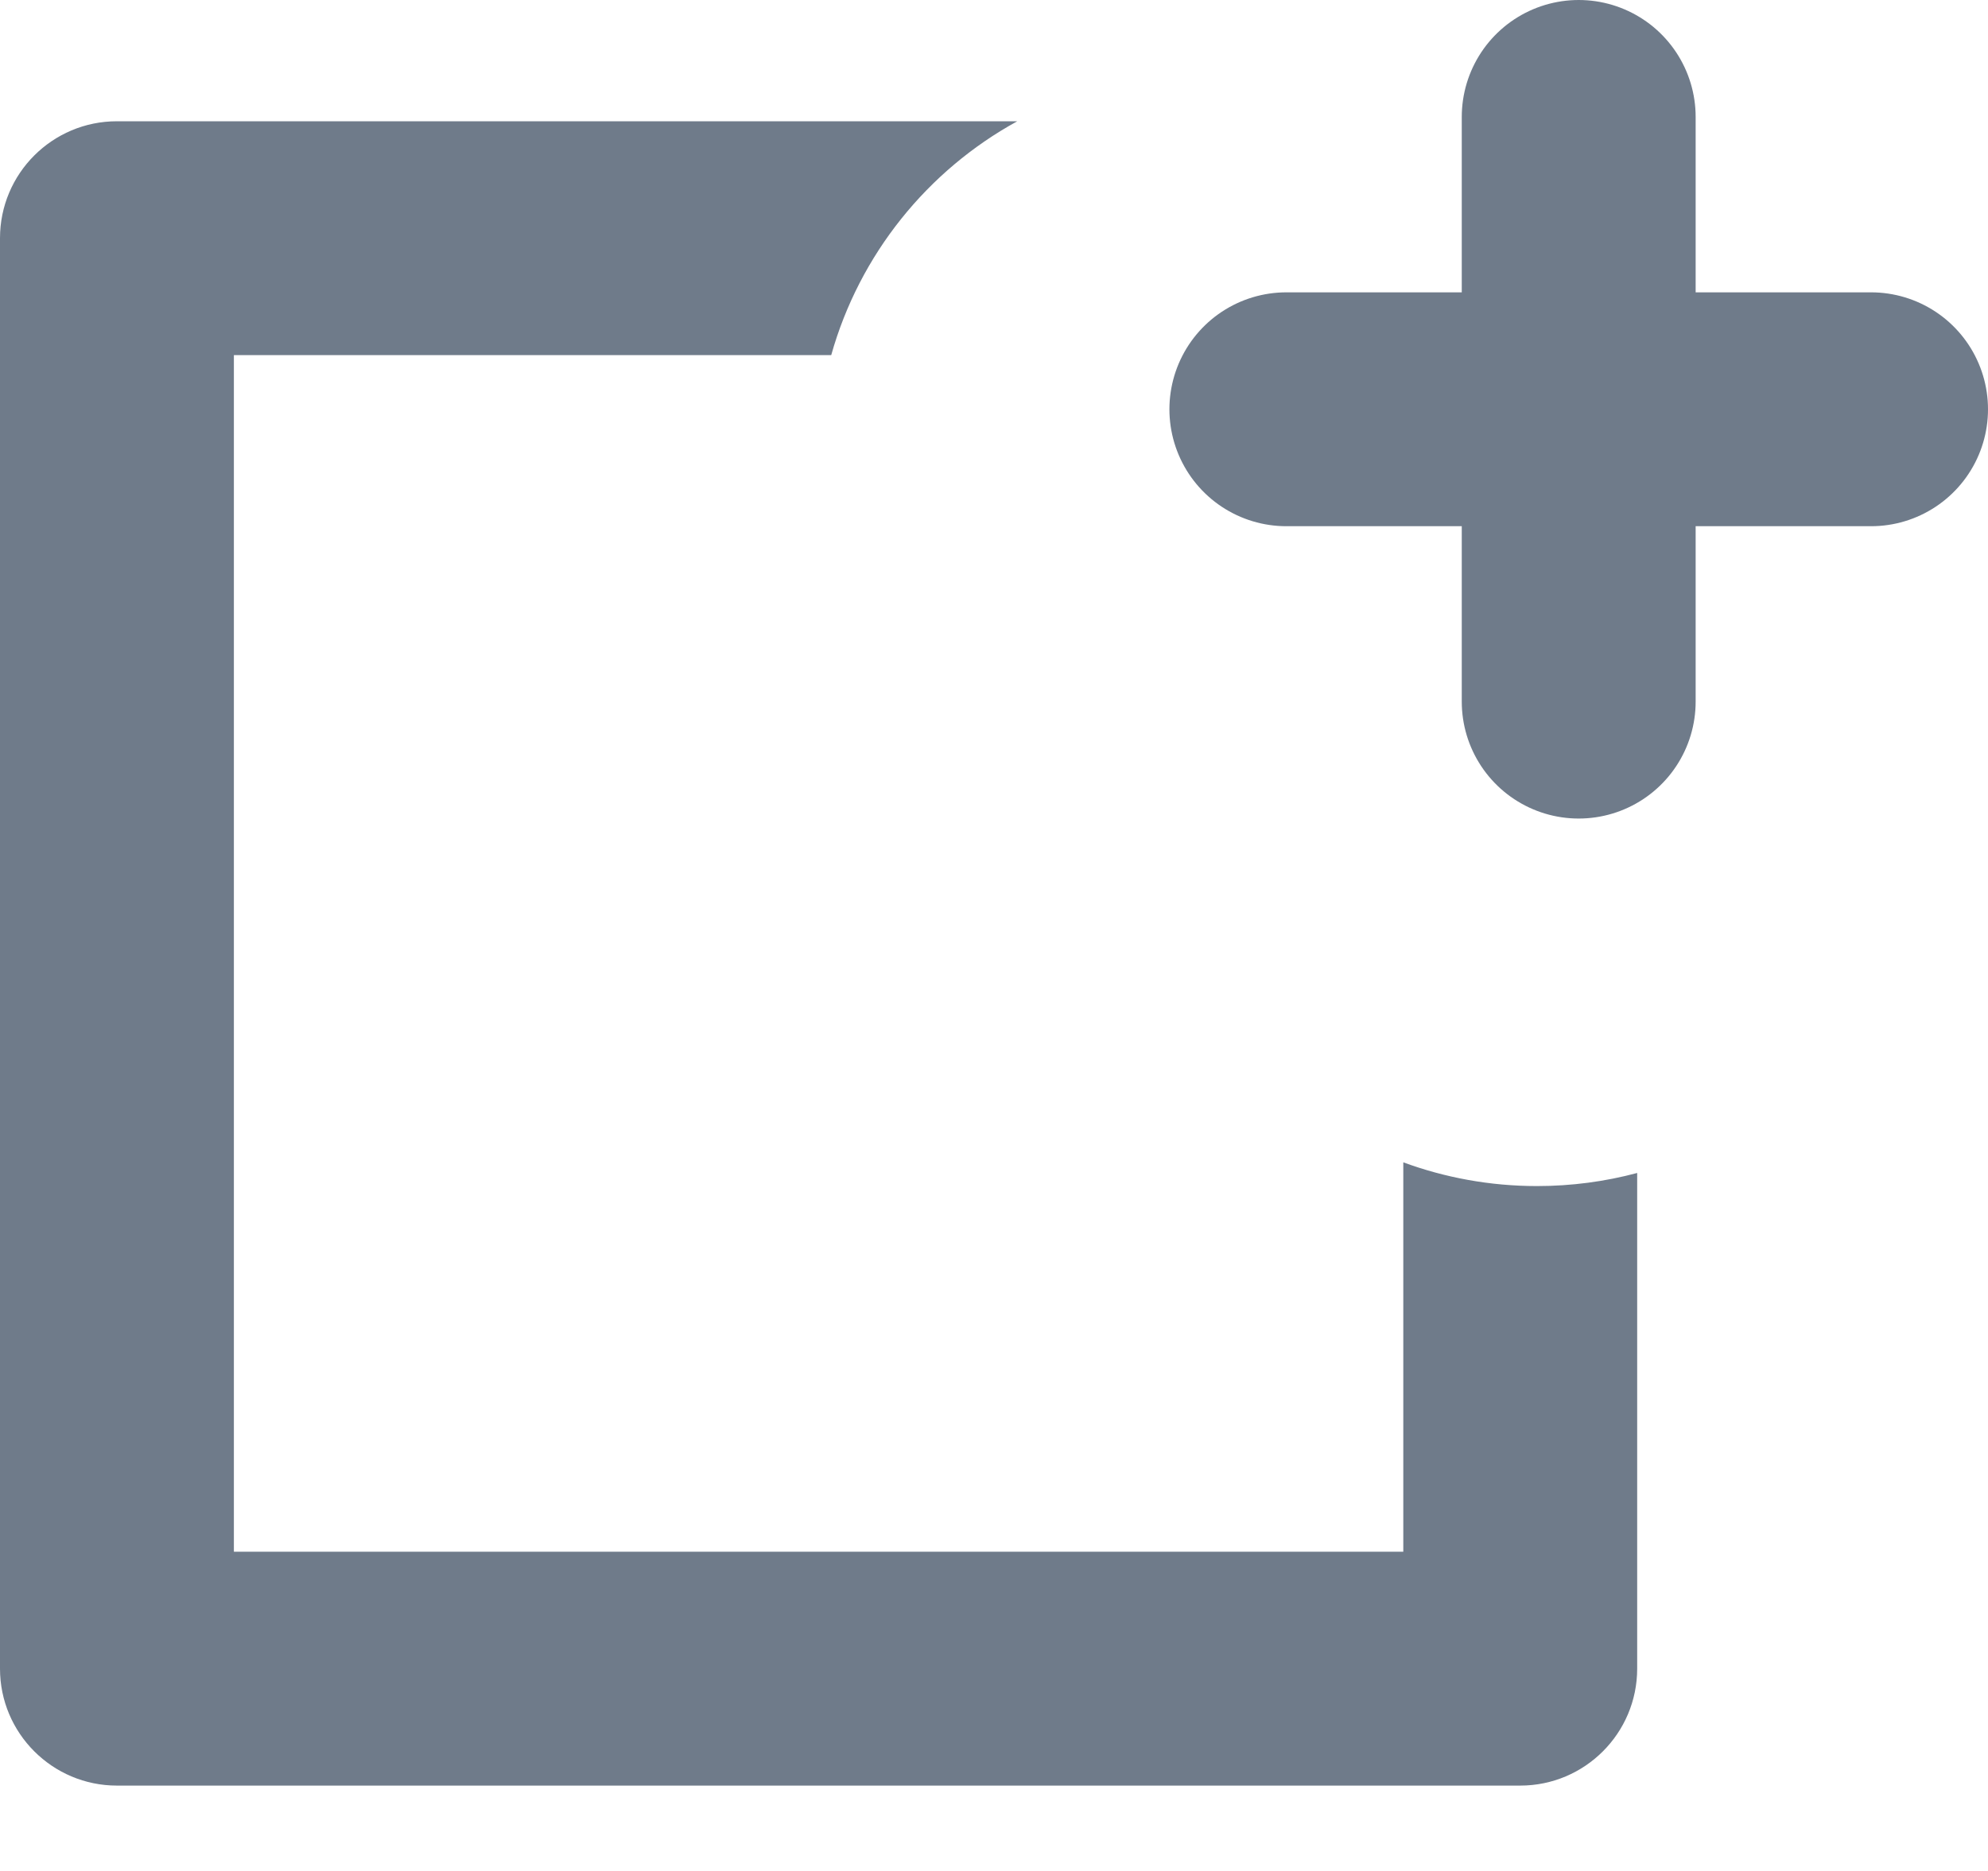
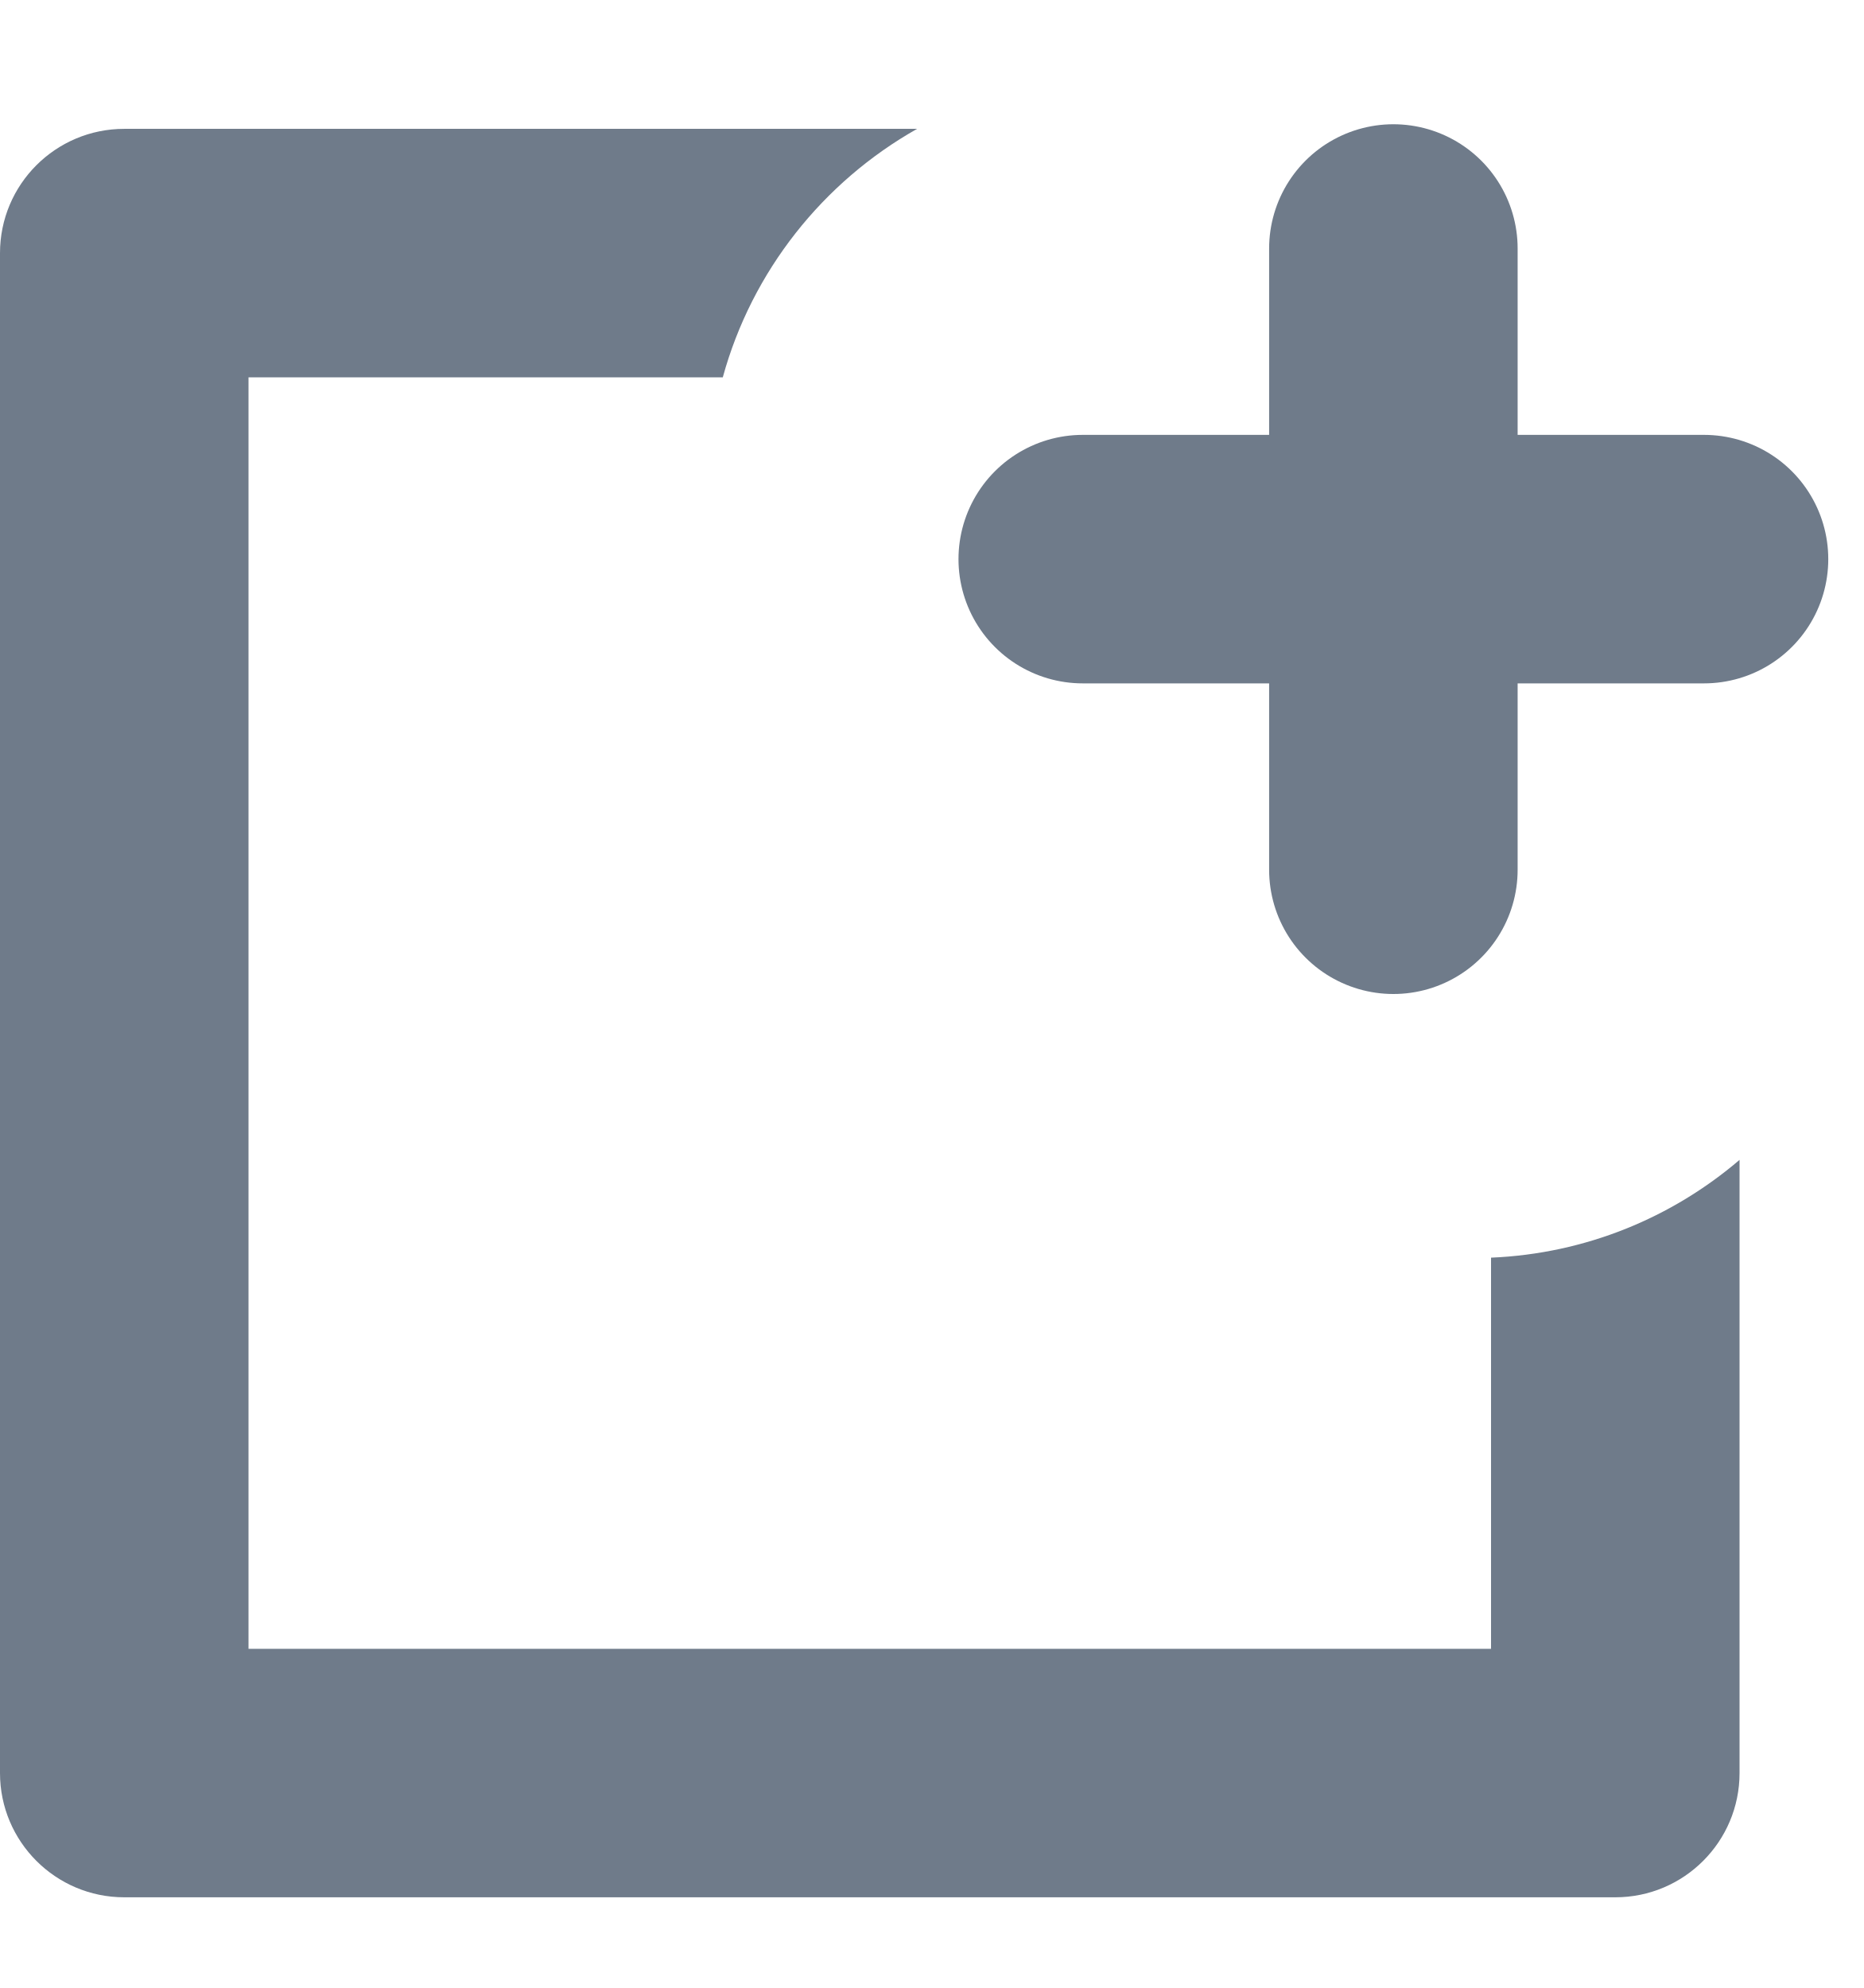
- <svg xmlns="http://www.w3.org/2000/svg" width="17" height="16" viewBox="0 0 17 16" fill="none">
-   <path fill-rule="evenodd" clip-rule="evenodd" d="M14 10.031V14.27C14 14.822 13.552 15.27 13 15.27H1C0.448 15.27 0 14.822 0 14.27V2.037C0 1.484 0.448 1.037 1 1.037H8.699C7.931 1.458 7.35 2.176 7.108 3.037H2V13.27H12V9.94C12.356 10.071 12.742 10.143 13.143 10.143C13.44 10.143 13.727 10.104 14 10.031Z" fill="#6F7B8A" />
-   <path d="M13.5 1L13.5 3.5M13.5 3.5L13.5 6M13.5 3.5L11 3.5M13.5 3.5L16 3.5" stroke="#6F7B8A" stroke-width="2" stroke-linecap="round" stroke-linejoin="round" />
+ <svg xmlns="http://www.w3.org/2000/svg" width="15" height="16" viewBox="0 0 15 16" fill="none">
+   <path fill-rule="evenodd" clip-rule="evenodd" d="M14 9.335V14.27C14 14.822 13.552 15.27 13 15.27H1C0.448 15.27 0 14.822 0 14.27V2.037C0 1.484 0.448 1.037 1 1.037H7.381C6.624 1.464 6.052 2.181 5.817 3.037H2V13.27H12V10.122C12.762 10.09 13.457 9.799 14 9.335Z" fill="#6F7B8A" />
+   <path d="M11.214 2L11.214 4.5M11.214 4.5L11.214 7M11.214 4.5L8.714 4.5M11.214 4.5L13.714 4.5" stroke="#6F7B8A" stroke-width="2" stroke-linecap="round" stroke-linejoin="round" />
</svg>
